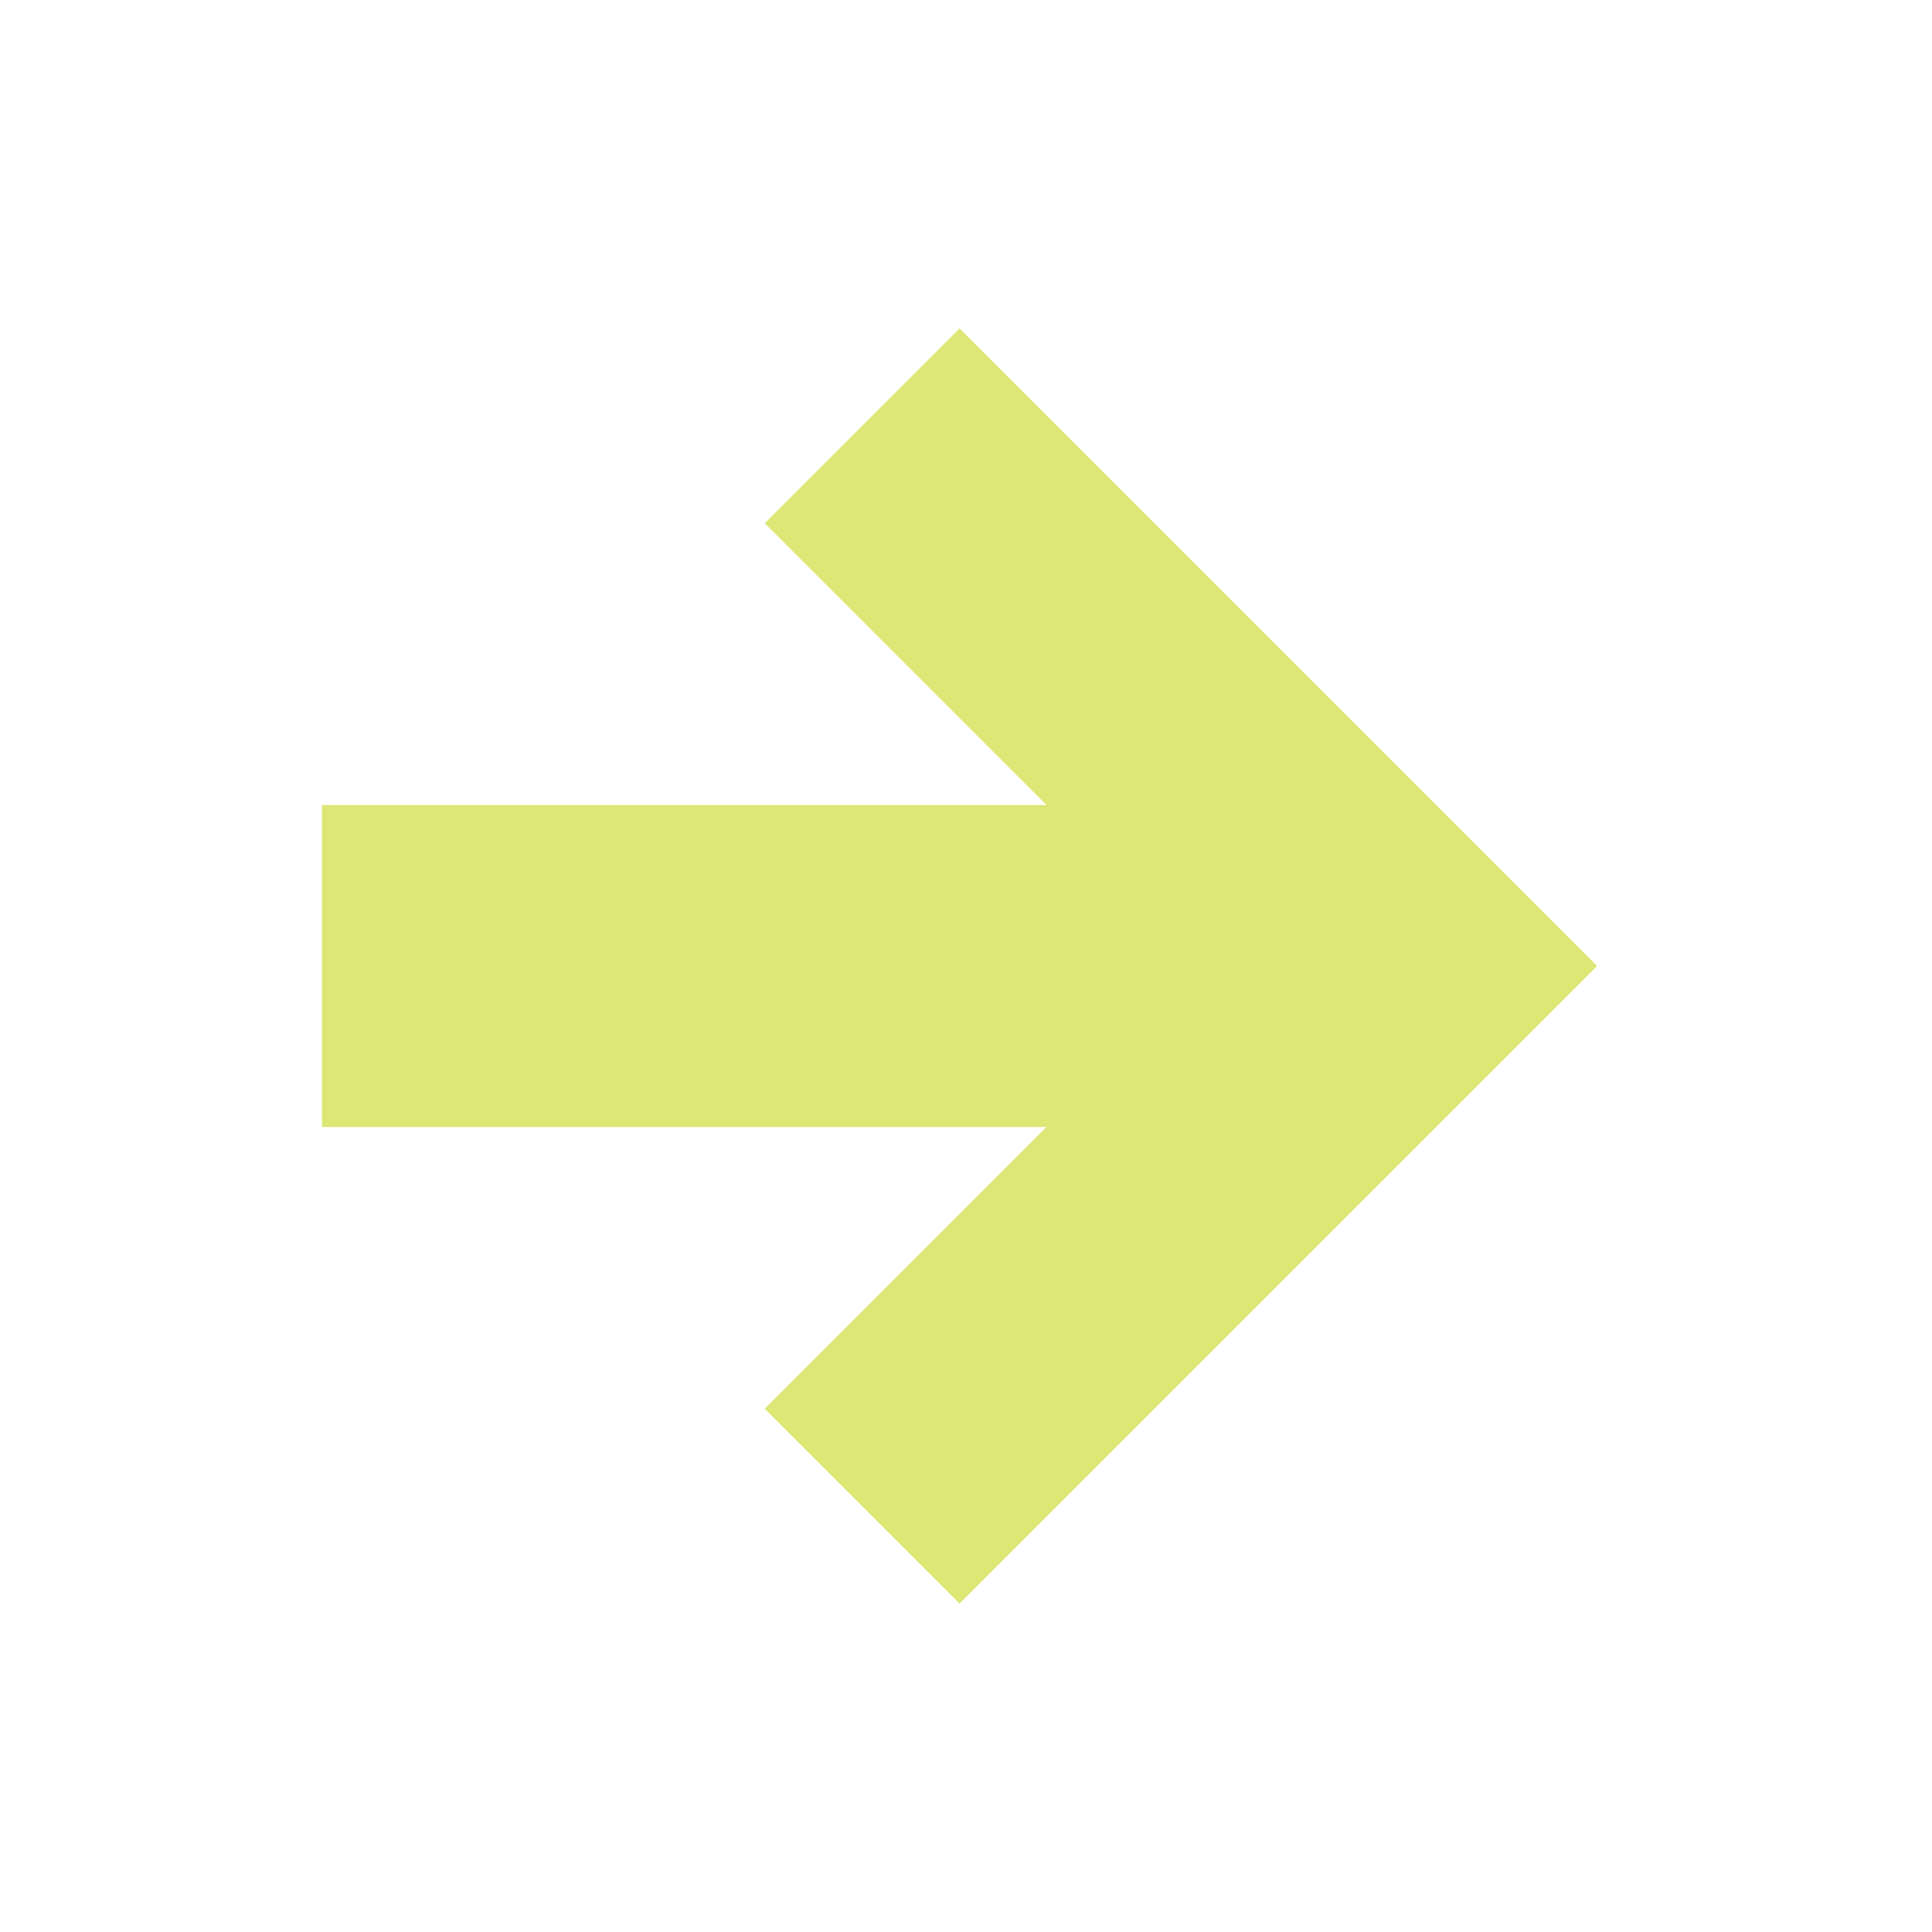
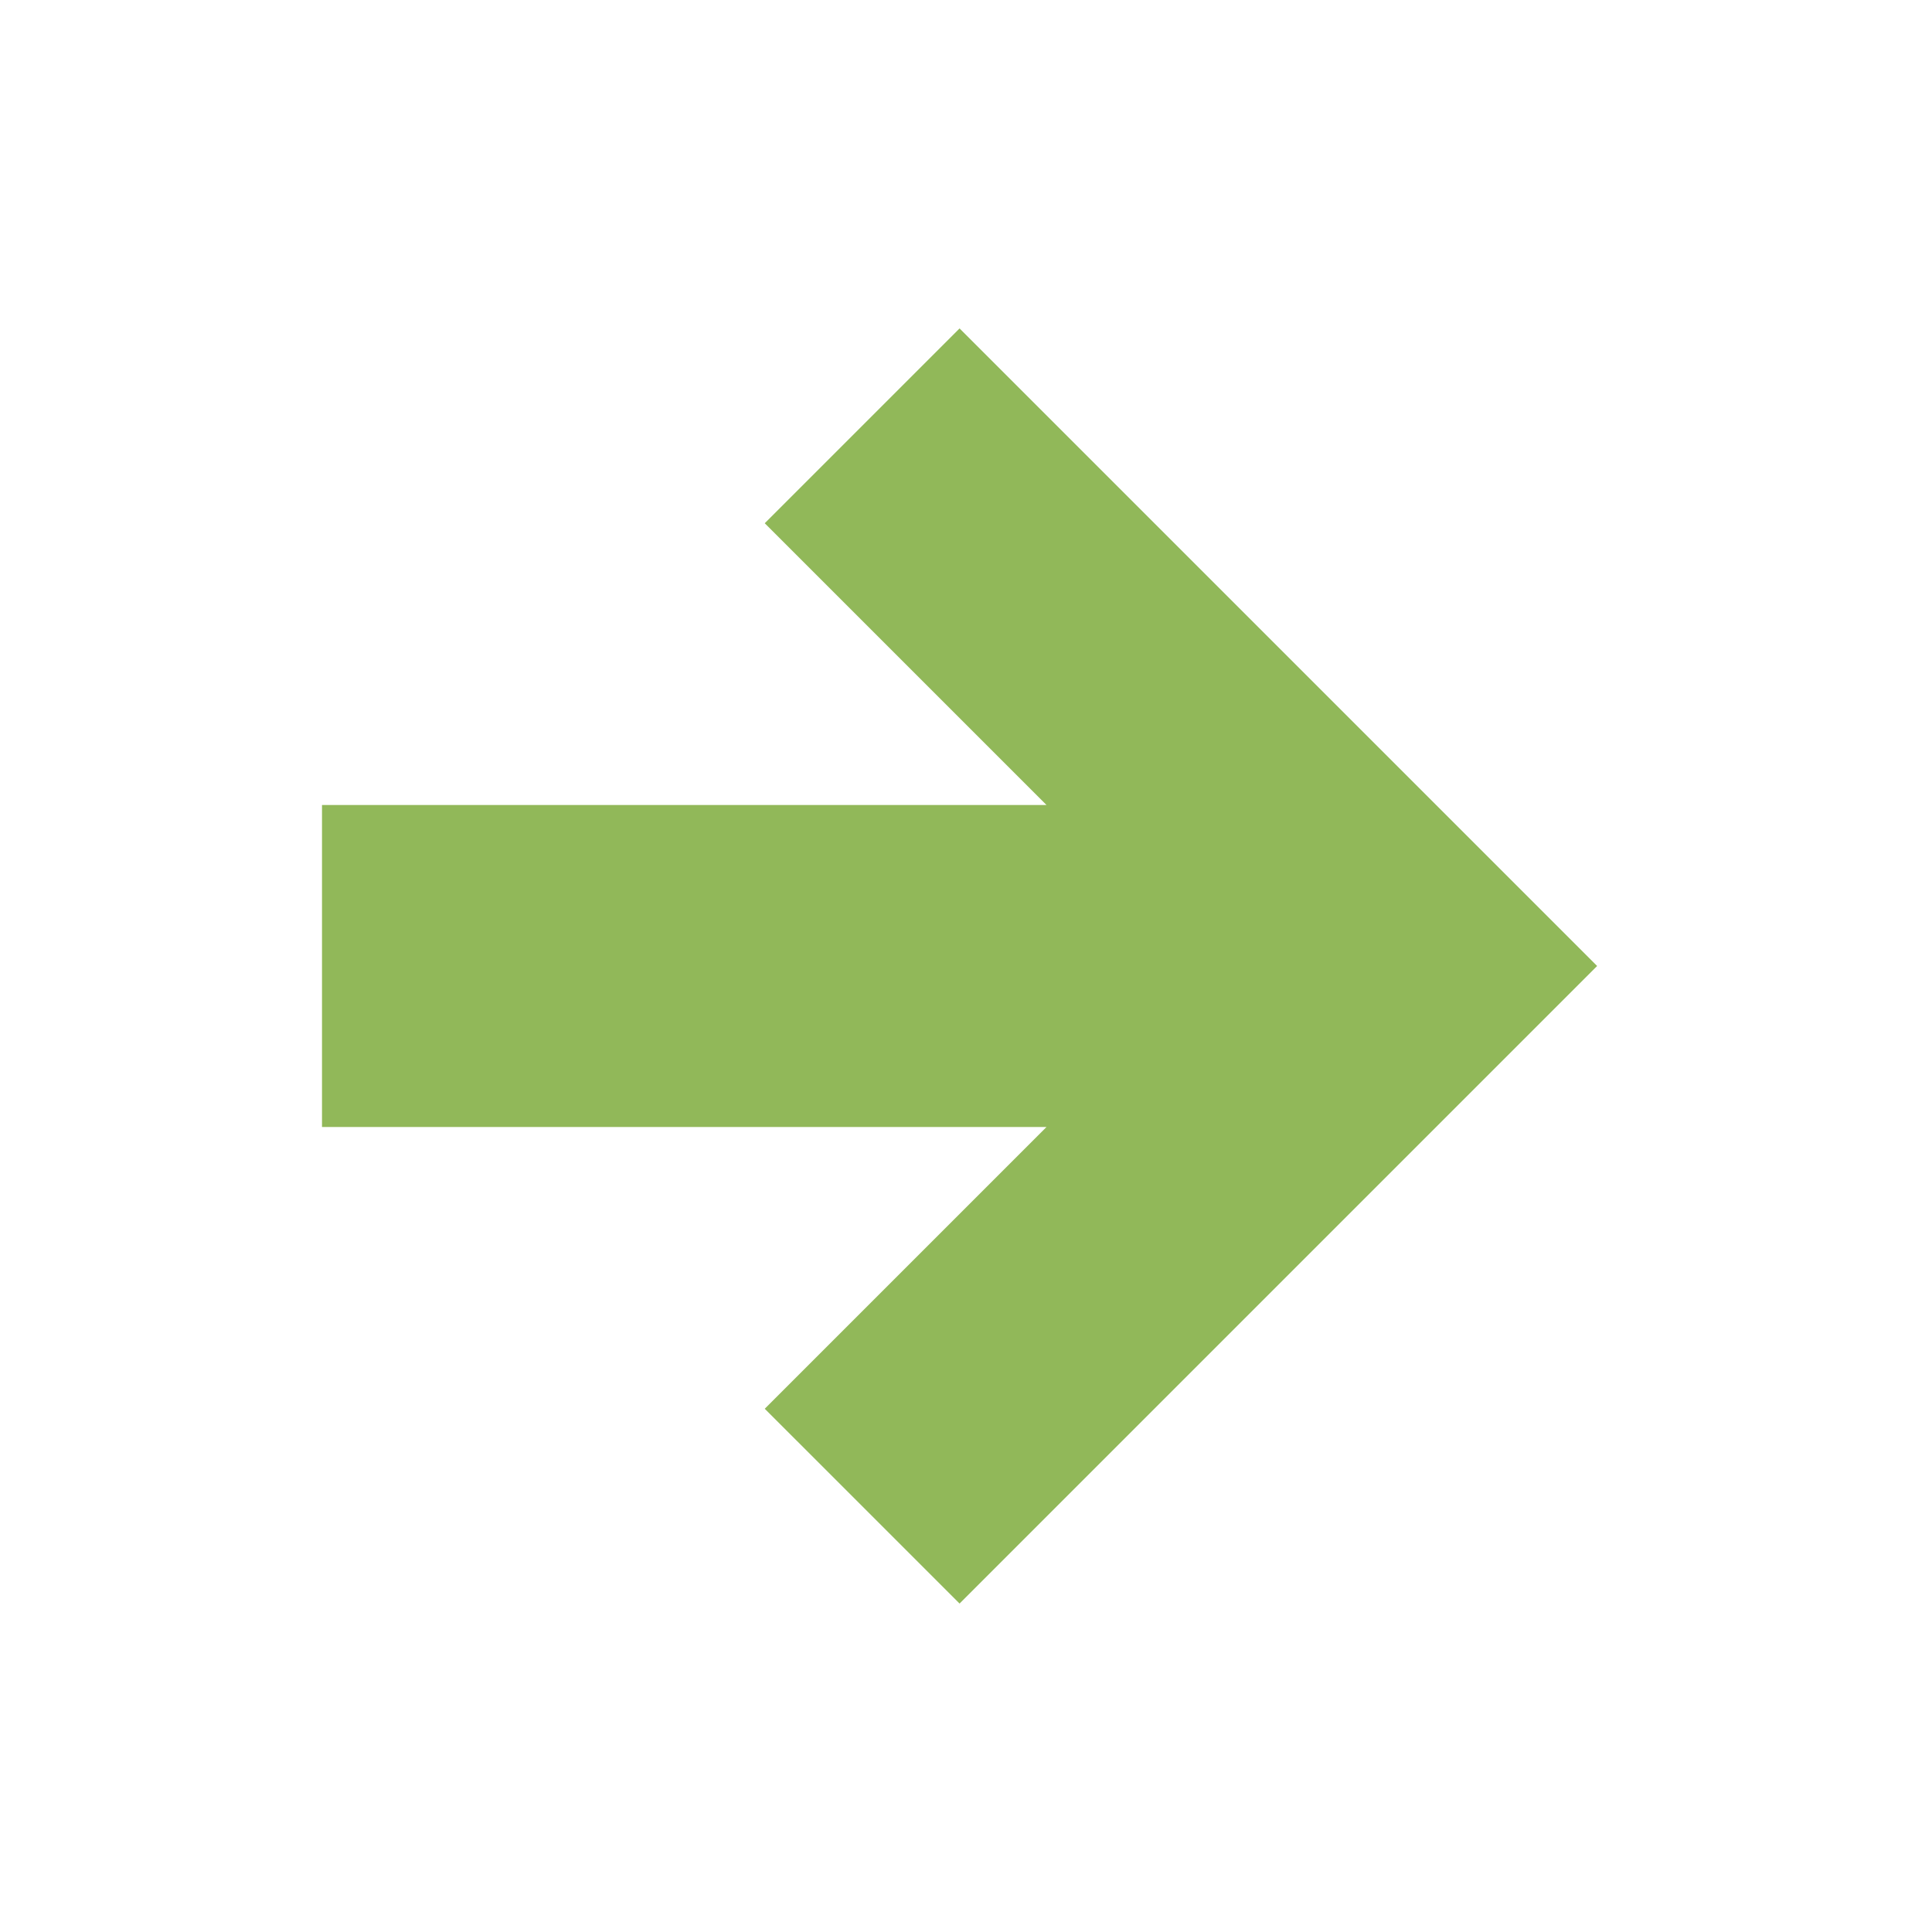
- <svg xmlns="http://www.w3.org/2000/svg" version="1.1" width="16px" height="16px" viewBox="0 0 24 24" fill="#DCE775">
+ <svg xmlns="http://www.w3.org/2000/svg" version="1.1" width="16px" height="16px" viewBox="0 0 24 24" fill="#91B859">
  <path d="M4,10V14H13L9.5,17.5L11.92,19.92L19.84,12L11.92,4.08L9.5,6.5L13,10H4Z" />
</svg>
